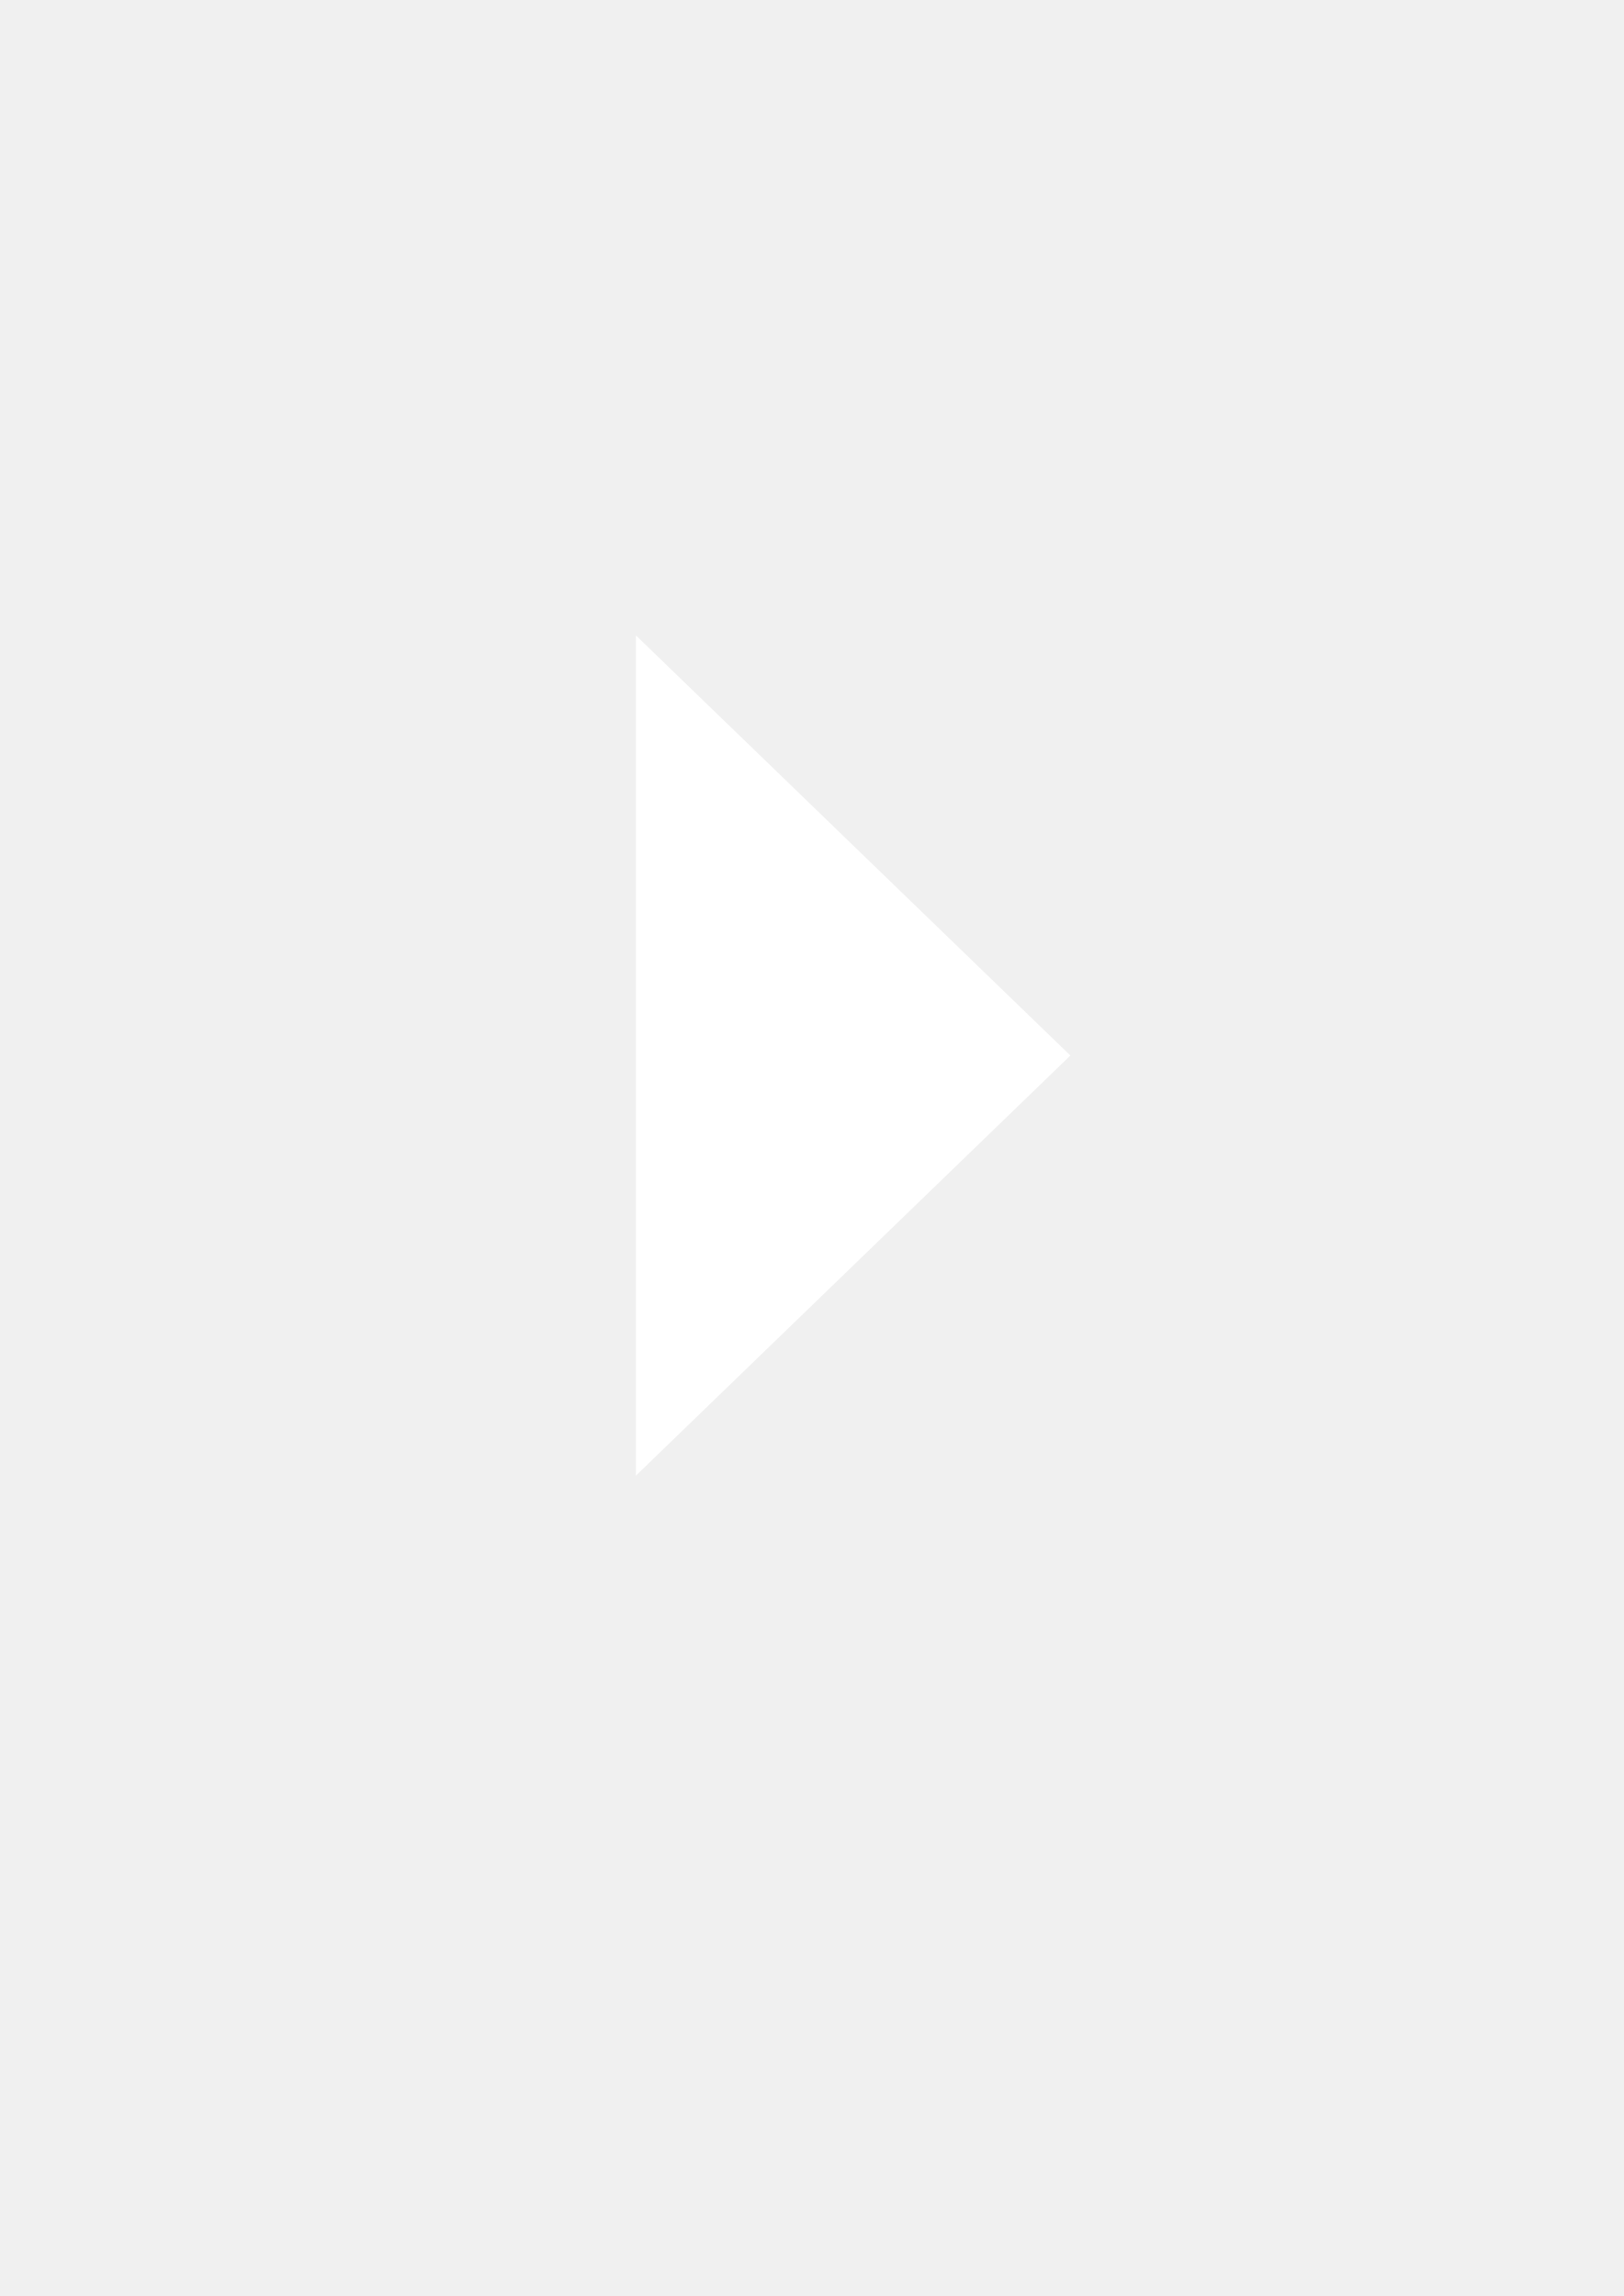
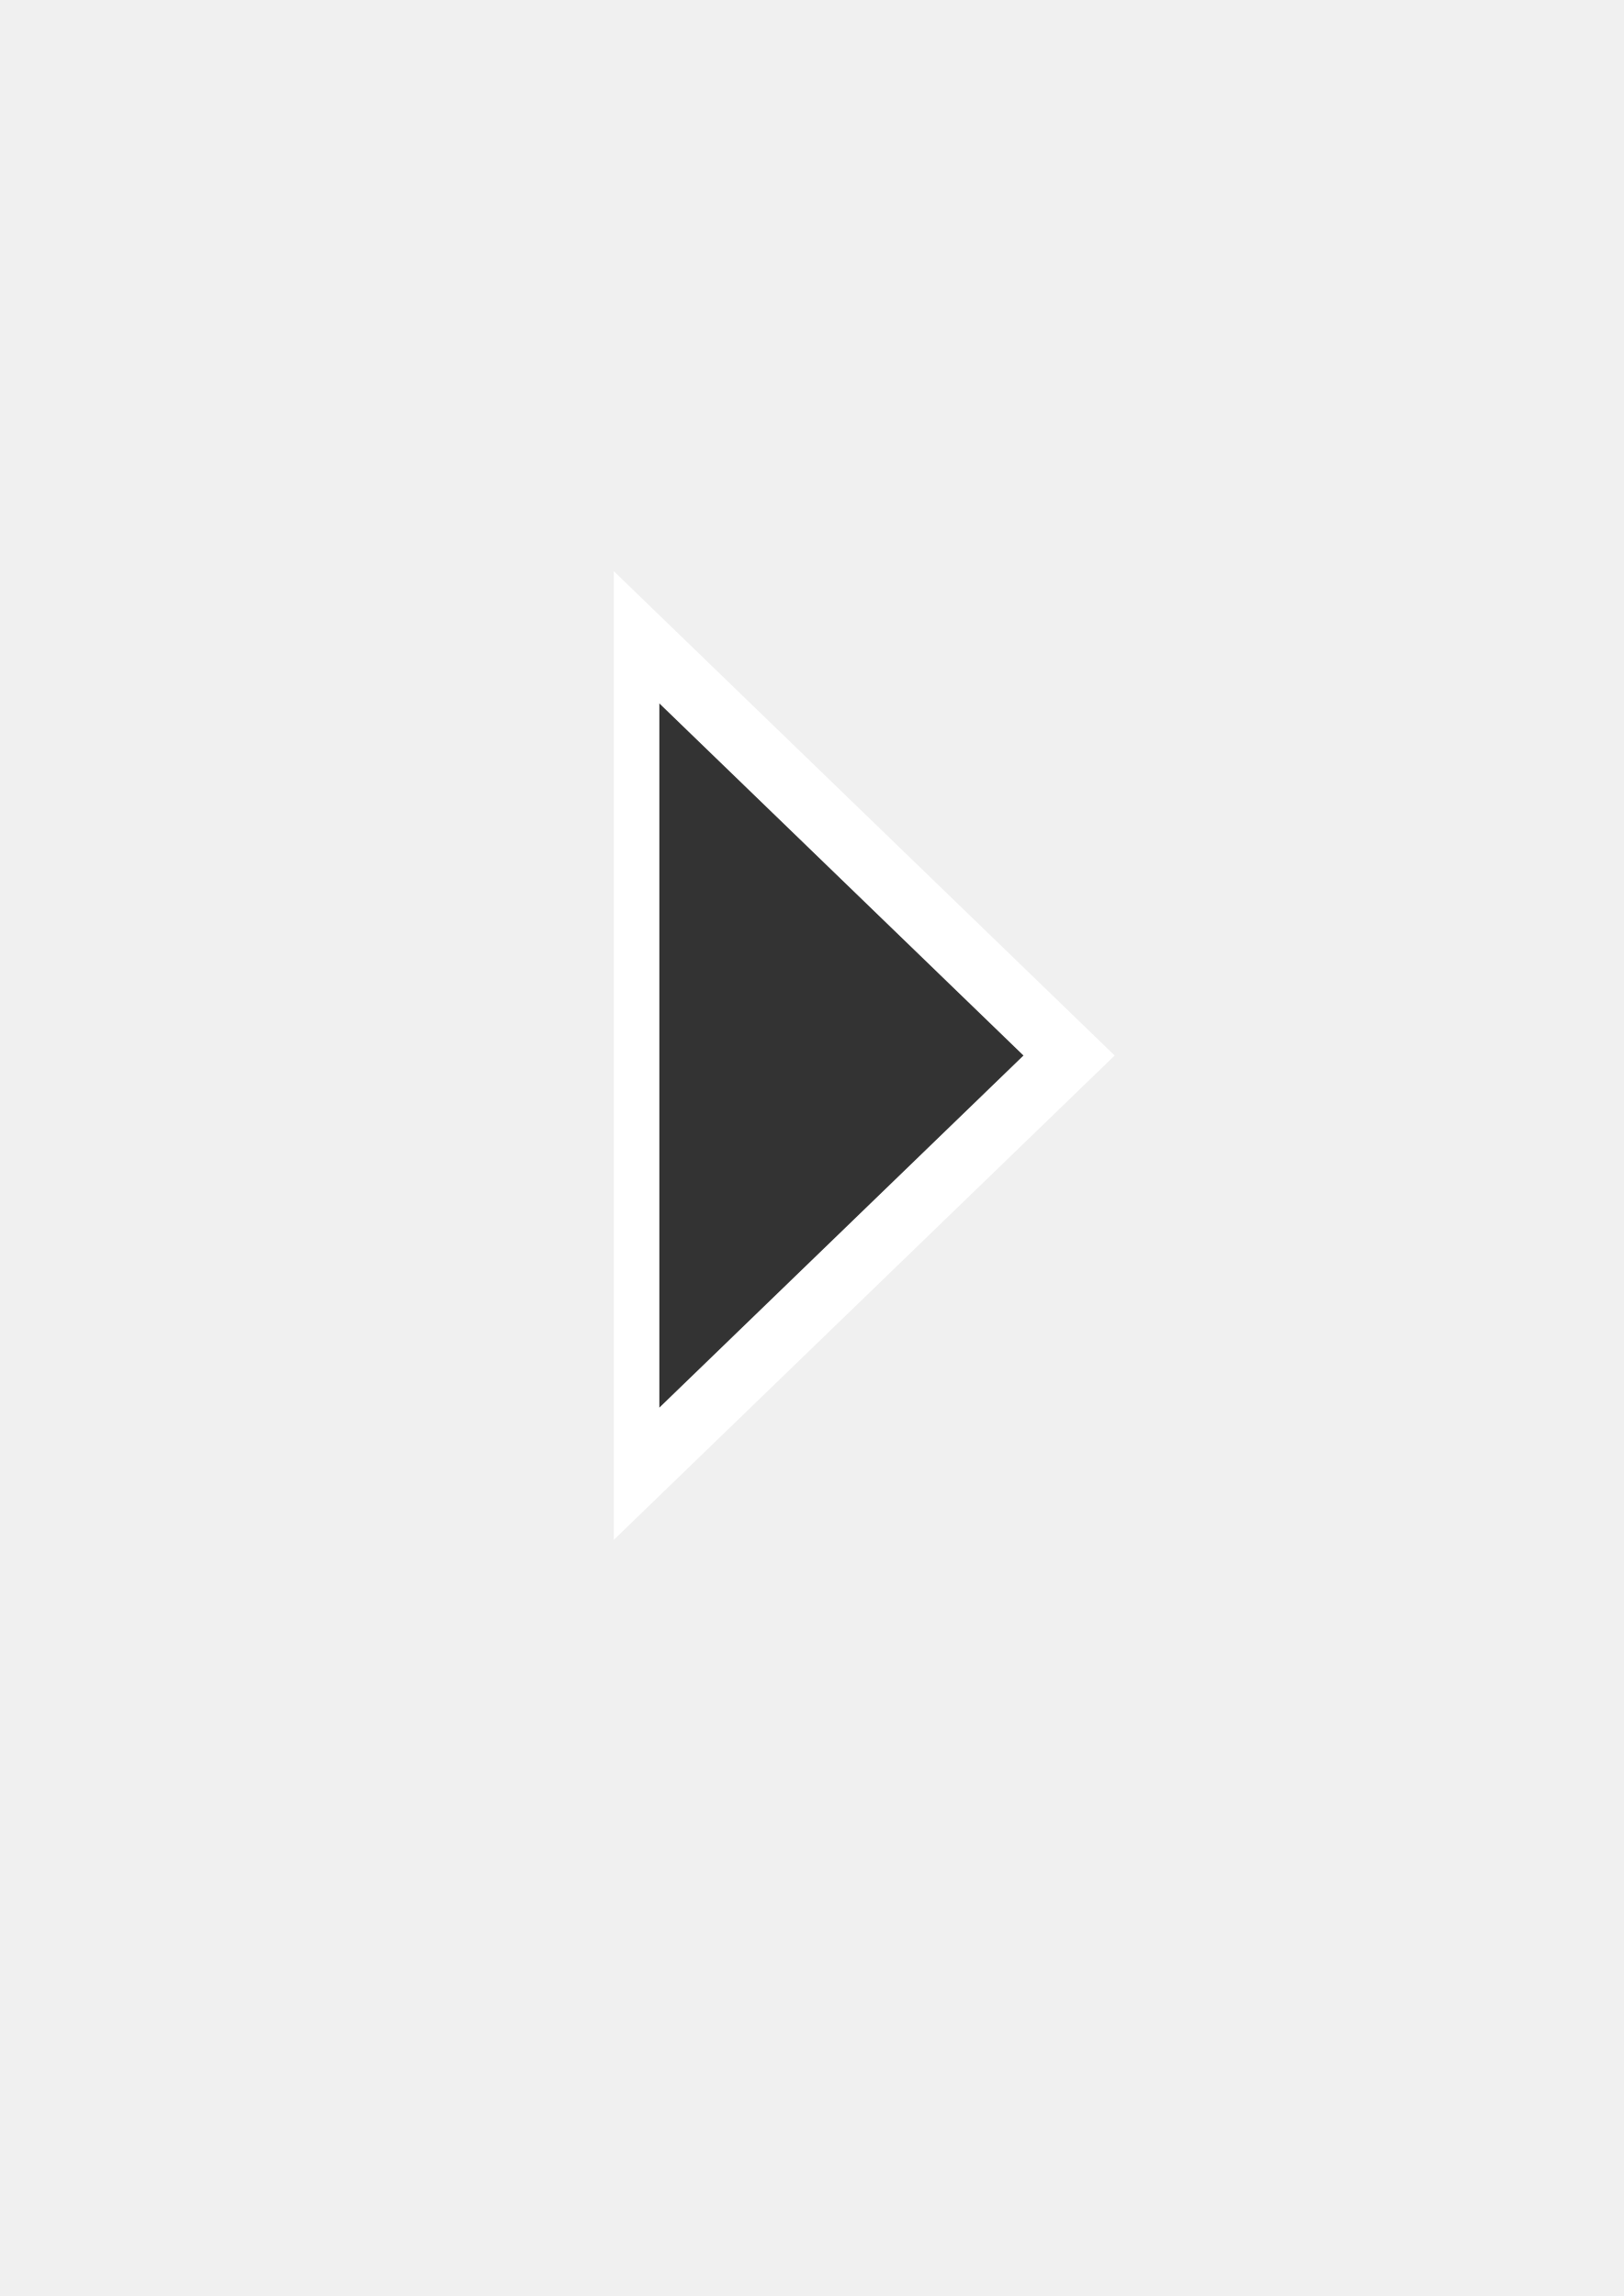
<svg xmlns="http://www.w3.org/2000/svg" width="744.094" height="1052.362" id="svg2" version="1.1">
  <defs id="defs4" />
  <g id="layer1">
-     <path style="fill:#fff;fill-rule:evenodd;stroke:#fff;stroke-width:1px;stroke-linecap:butt;stroke-linejoin:miter;stroke-opacity:1" id="path2989" d="m 157.896,675.486 0,-191.695 0,-191.695 166.013,95.847 166.013,95.847 -166.013,95.847 z" transform="matrix(0.5969623,0,0,1,197.4569,0)" />
+     <path style="fill:#333;fill-rule:evenodd;stroke:#fff;stroke-width:35px;stroke-linecap:butt;stroke-linejoin:miter;stroke-opacity:1" id="path2989" d="m 157.896,675.486 0,-191.695 0,-191.695 166.013,95.847 166.013,95.847 -166.013,95.847 z" transform="matrix(0.5969623,0,0,1,197.4569,0)" />
  </g>
</svg>
